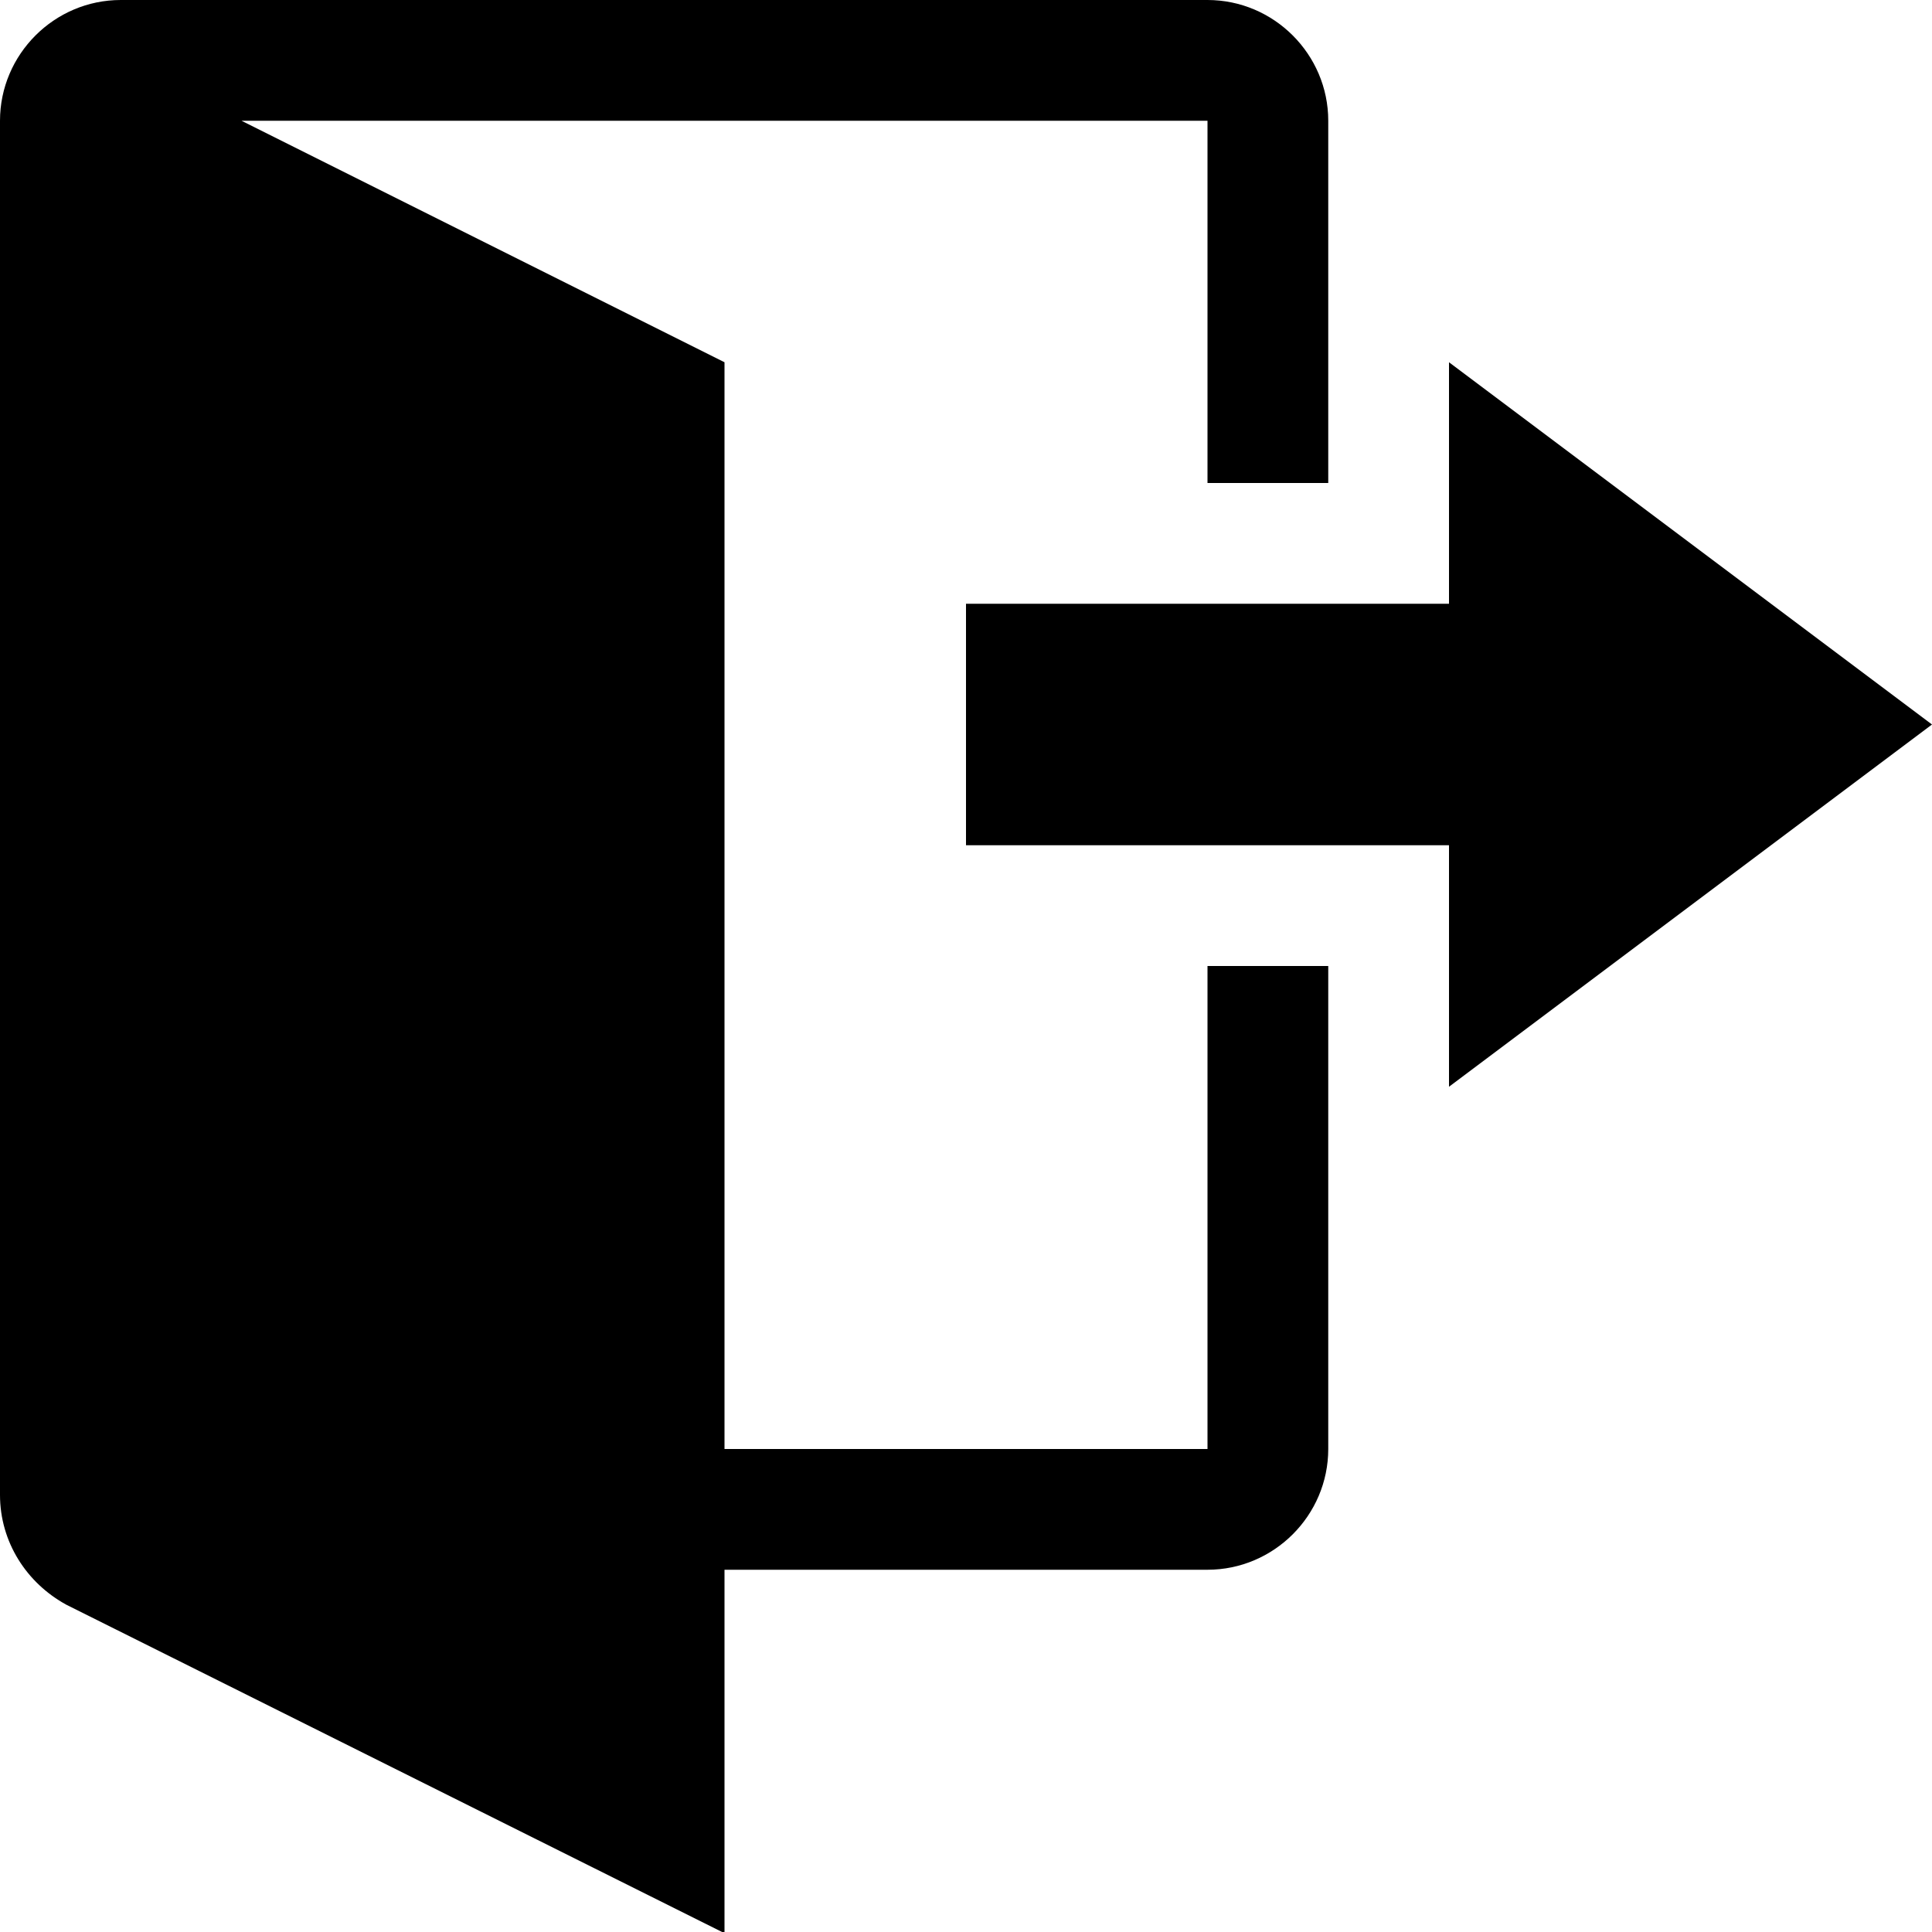
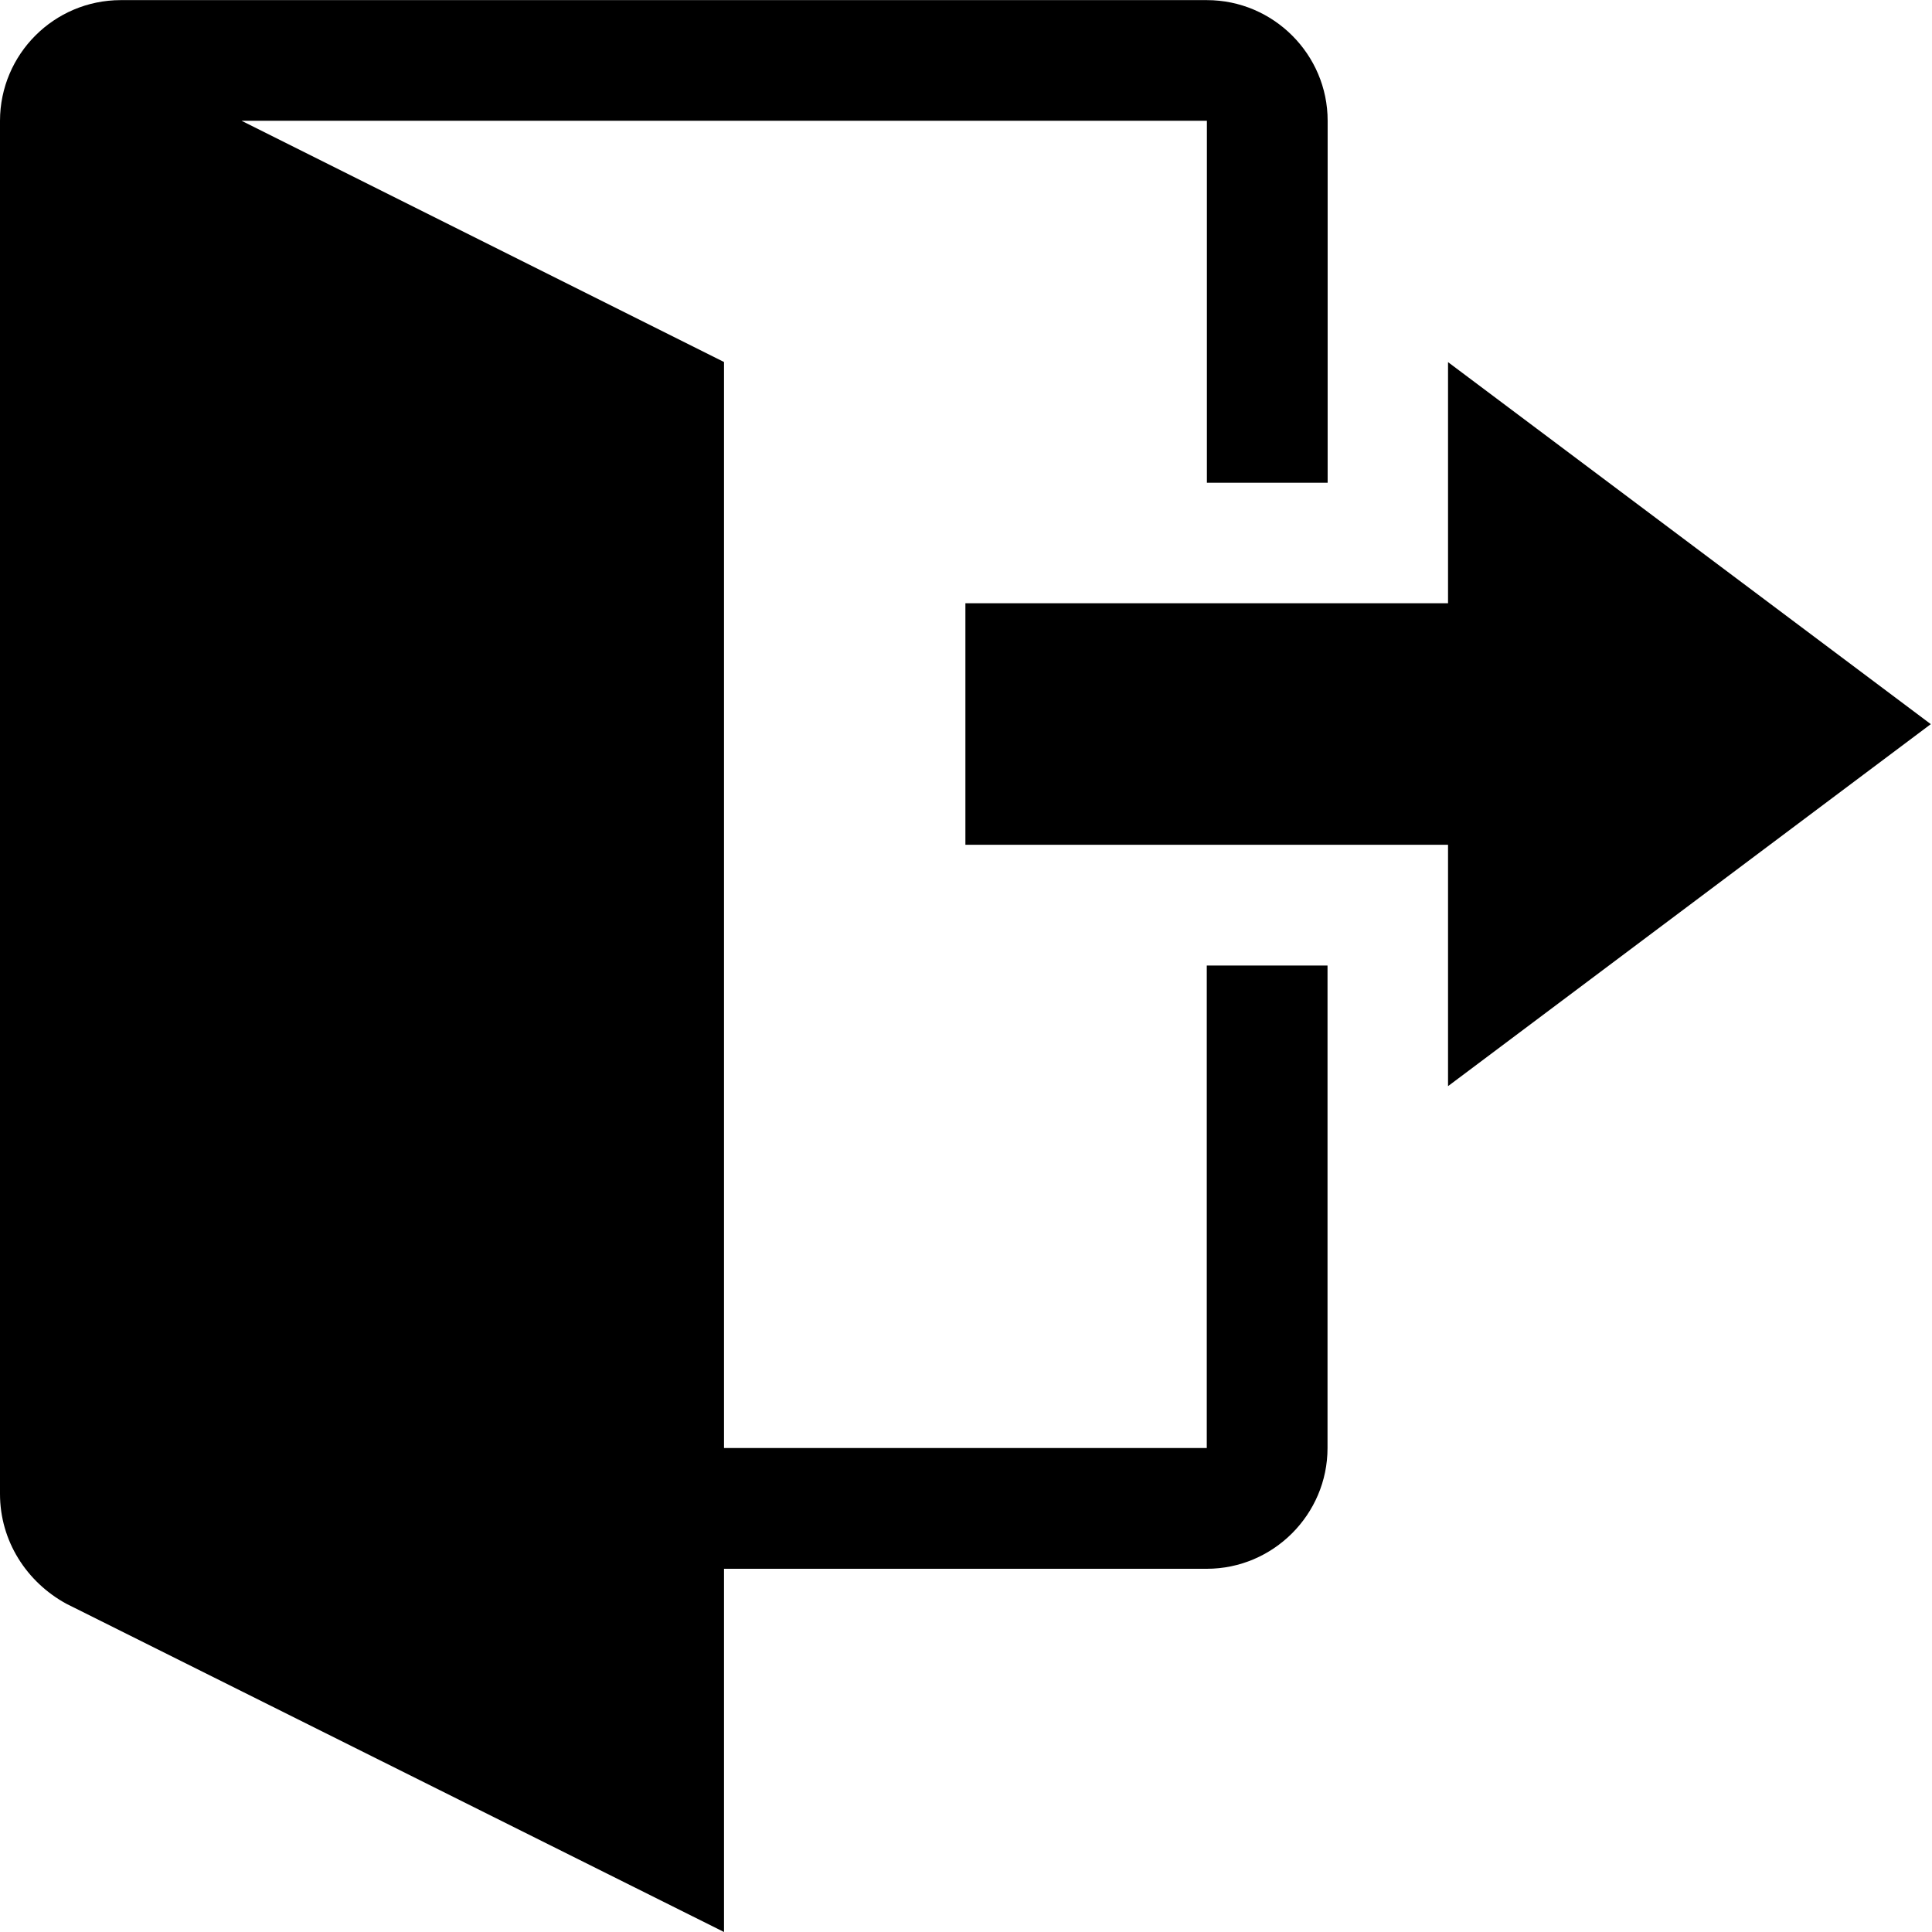
<svg xmlns="http://www.w3.org/2000/svg" width="16" height="16" viewBox="0 0 16 16">
-   <path fill-rule="evenodd" d="M12 9V7H8V5h4V3l4 3-4 3zm-2 3H6V3L2 1h8v3h1V1c0-.55-.45-1-1-1H1C.45 0 0 .45 0 1v11.38c0 .39.22.73.55.91L6 16.01V13h4c.55 0 1-.45 1-1V8h-1v4z" />
+   <path fill-rule="evenodd" d="M11.992 8.994V6.996H7.995v-2h3.997V2.999l3.998 2.998-3.998 2.998zm-1.998 2.998H5.996V2.998L2 1h7.995v2.998h1V1c0-.55-.45-.999-1-.999H.999A1.001 1.001 0 0 0 0 1v11.372c0 .39.22.73.55.91L5.996 16v-3.008h3.998c.55 0 1-.45 1-1V7.996h-1v3.998z" />
</svg>
